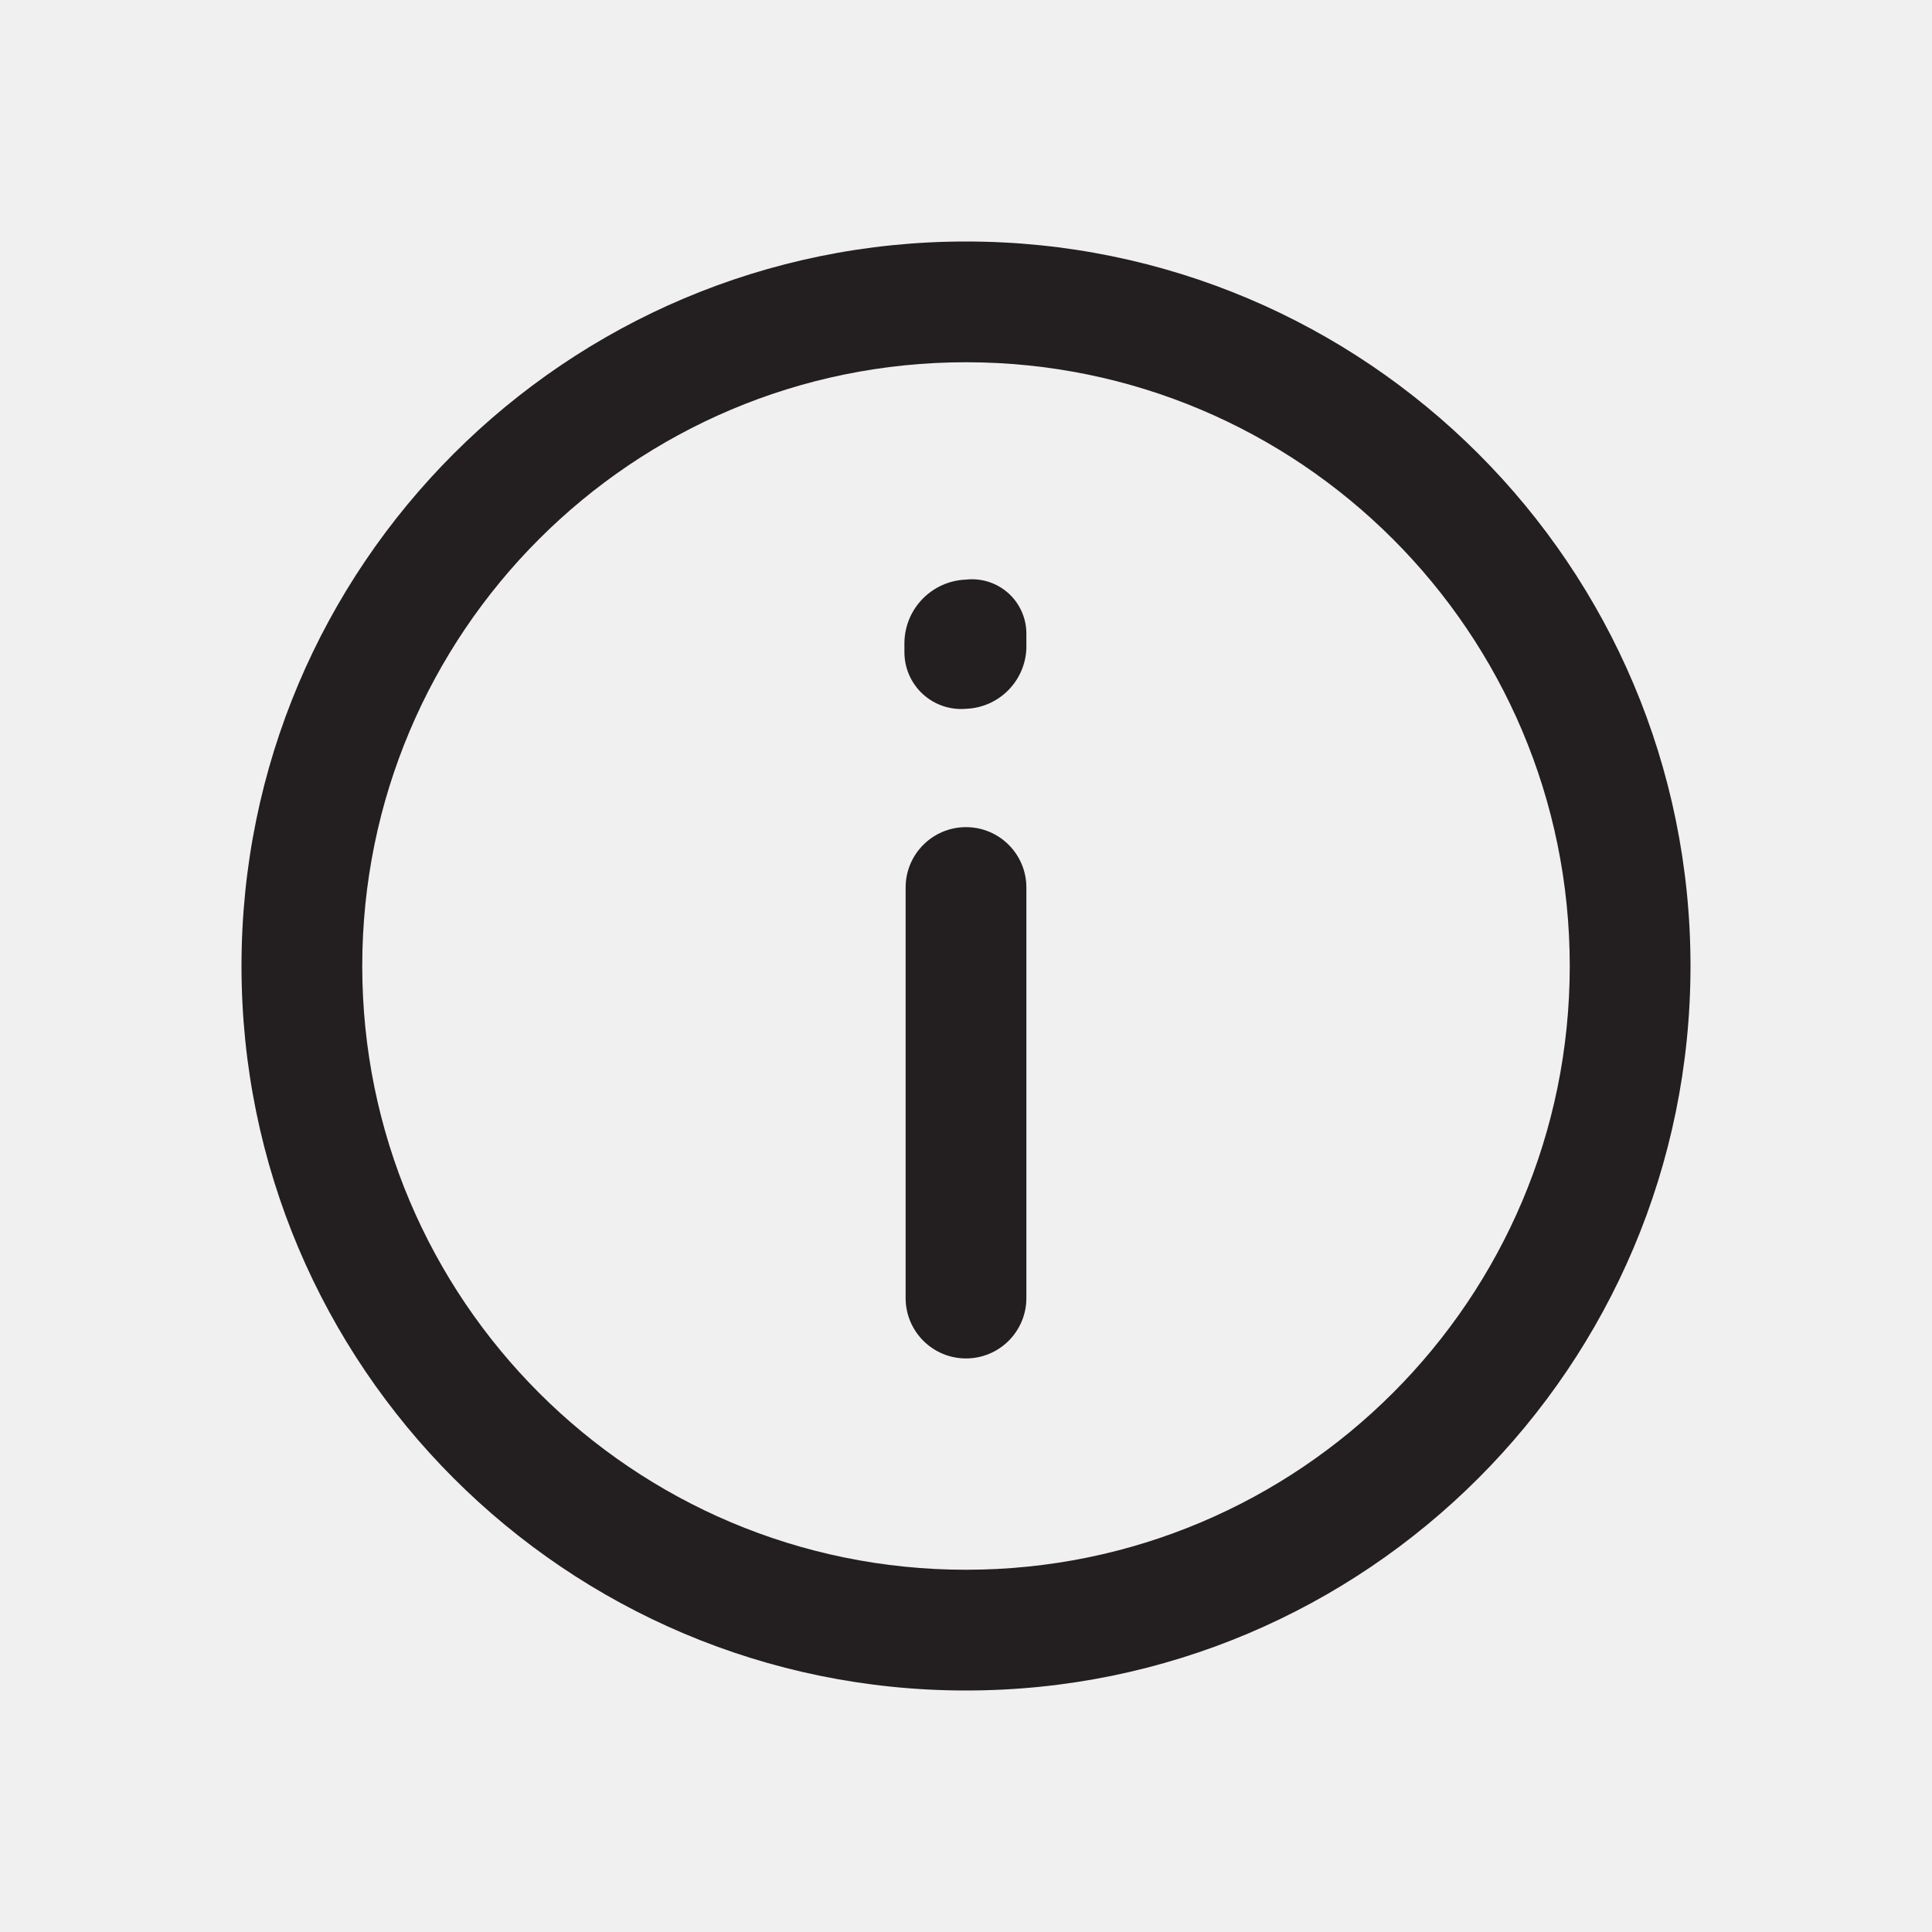
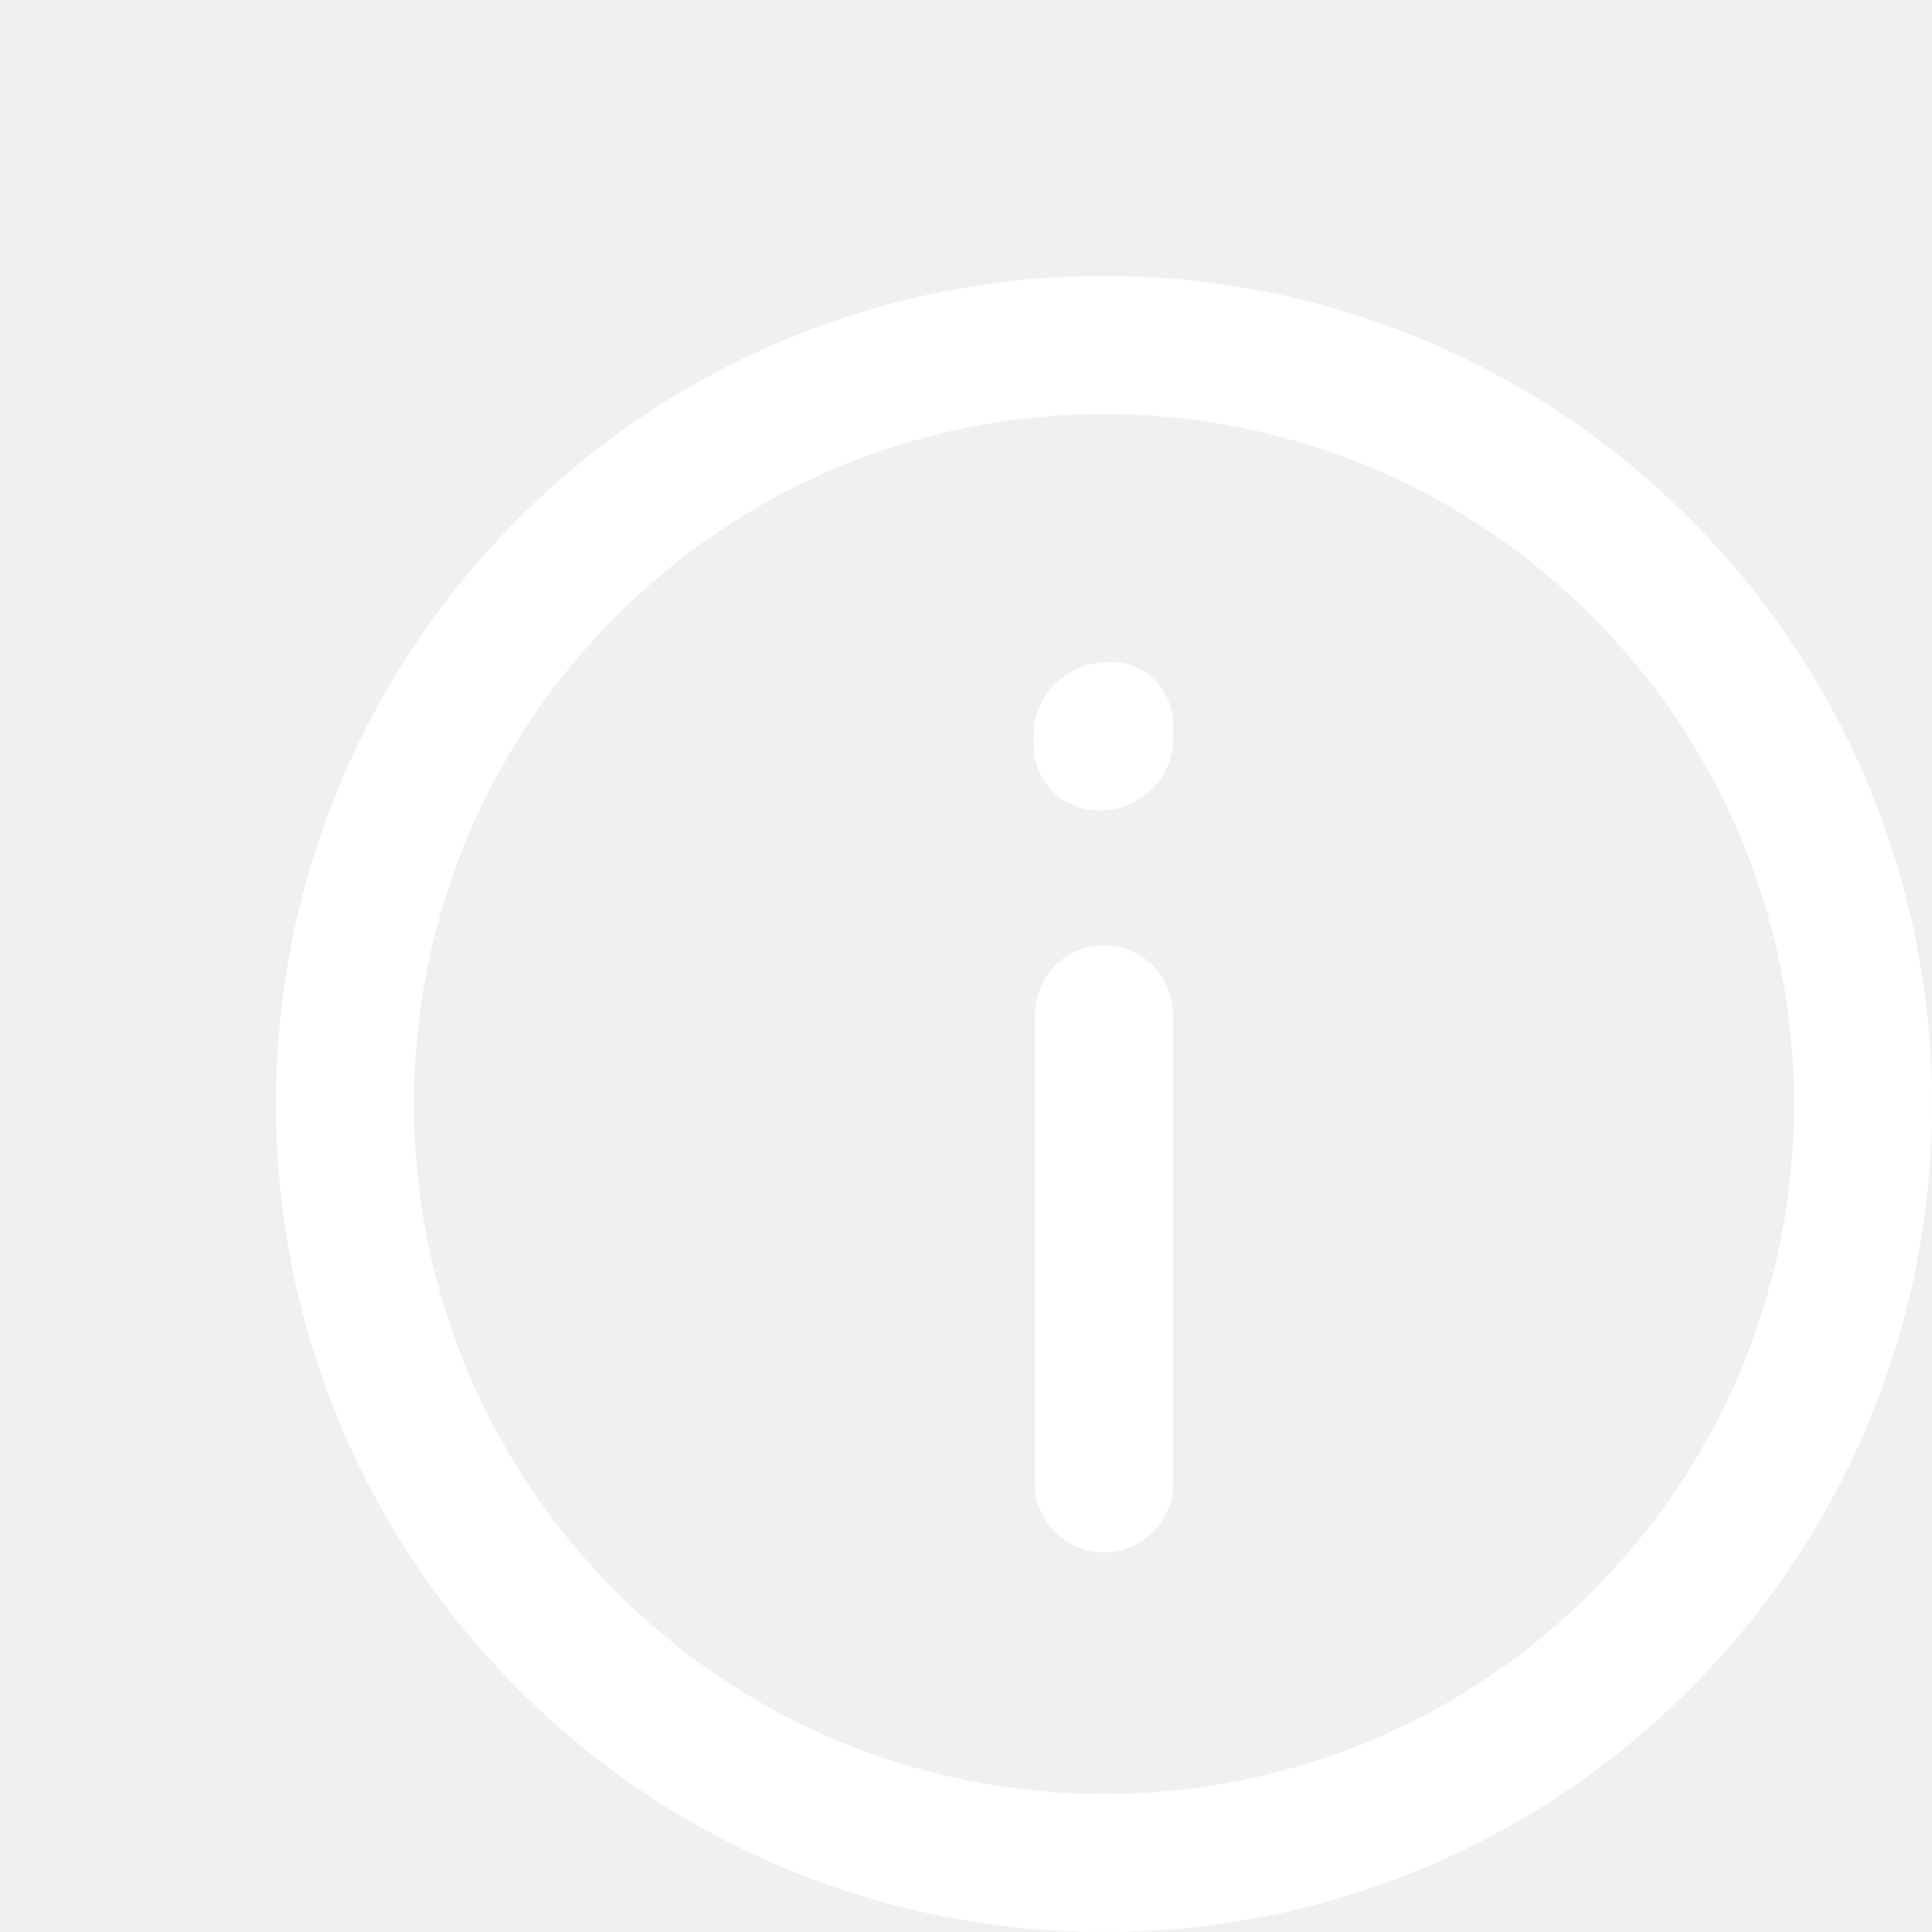
- <svg xmlns="http://www.w3.org/2000/svg" viewBox="0 0 16 16">
-   <g fill="#231f20" data-name="Layer 2">
+ <svg xmlns="http://www.w3.org/2000/svg" viewBox="0 0 14 14">
+   <g fill="#fff" data-name="Layer 2">
    <path d="M8 2a6 6 0 1 0 6 6 6 6 0 0 0-6-6Zm0 11a5 5 0 1 1 5-5 5 5 0 0 1-5 5Z" />
    <path d="M8 6.85a.5.5 0 0 0-.5.5v3.4a.5.5 0 0 0 1 0v-3.4a.5.5 0 0 0-.5-.5zM8 4.8a.53.53 0 0 0-.51.52v.08a.47.47 0 0 0 .51.47.52.52 0 0 0 .5-.5v-.12A.45.45 0 0 0 8 4.8z" />
  </g>
</svg>
